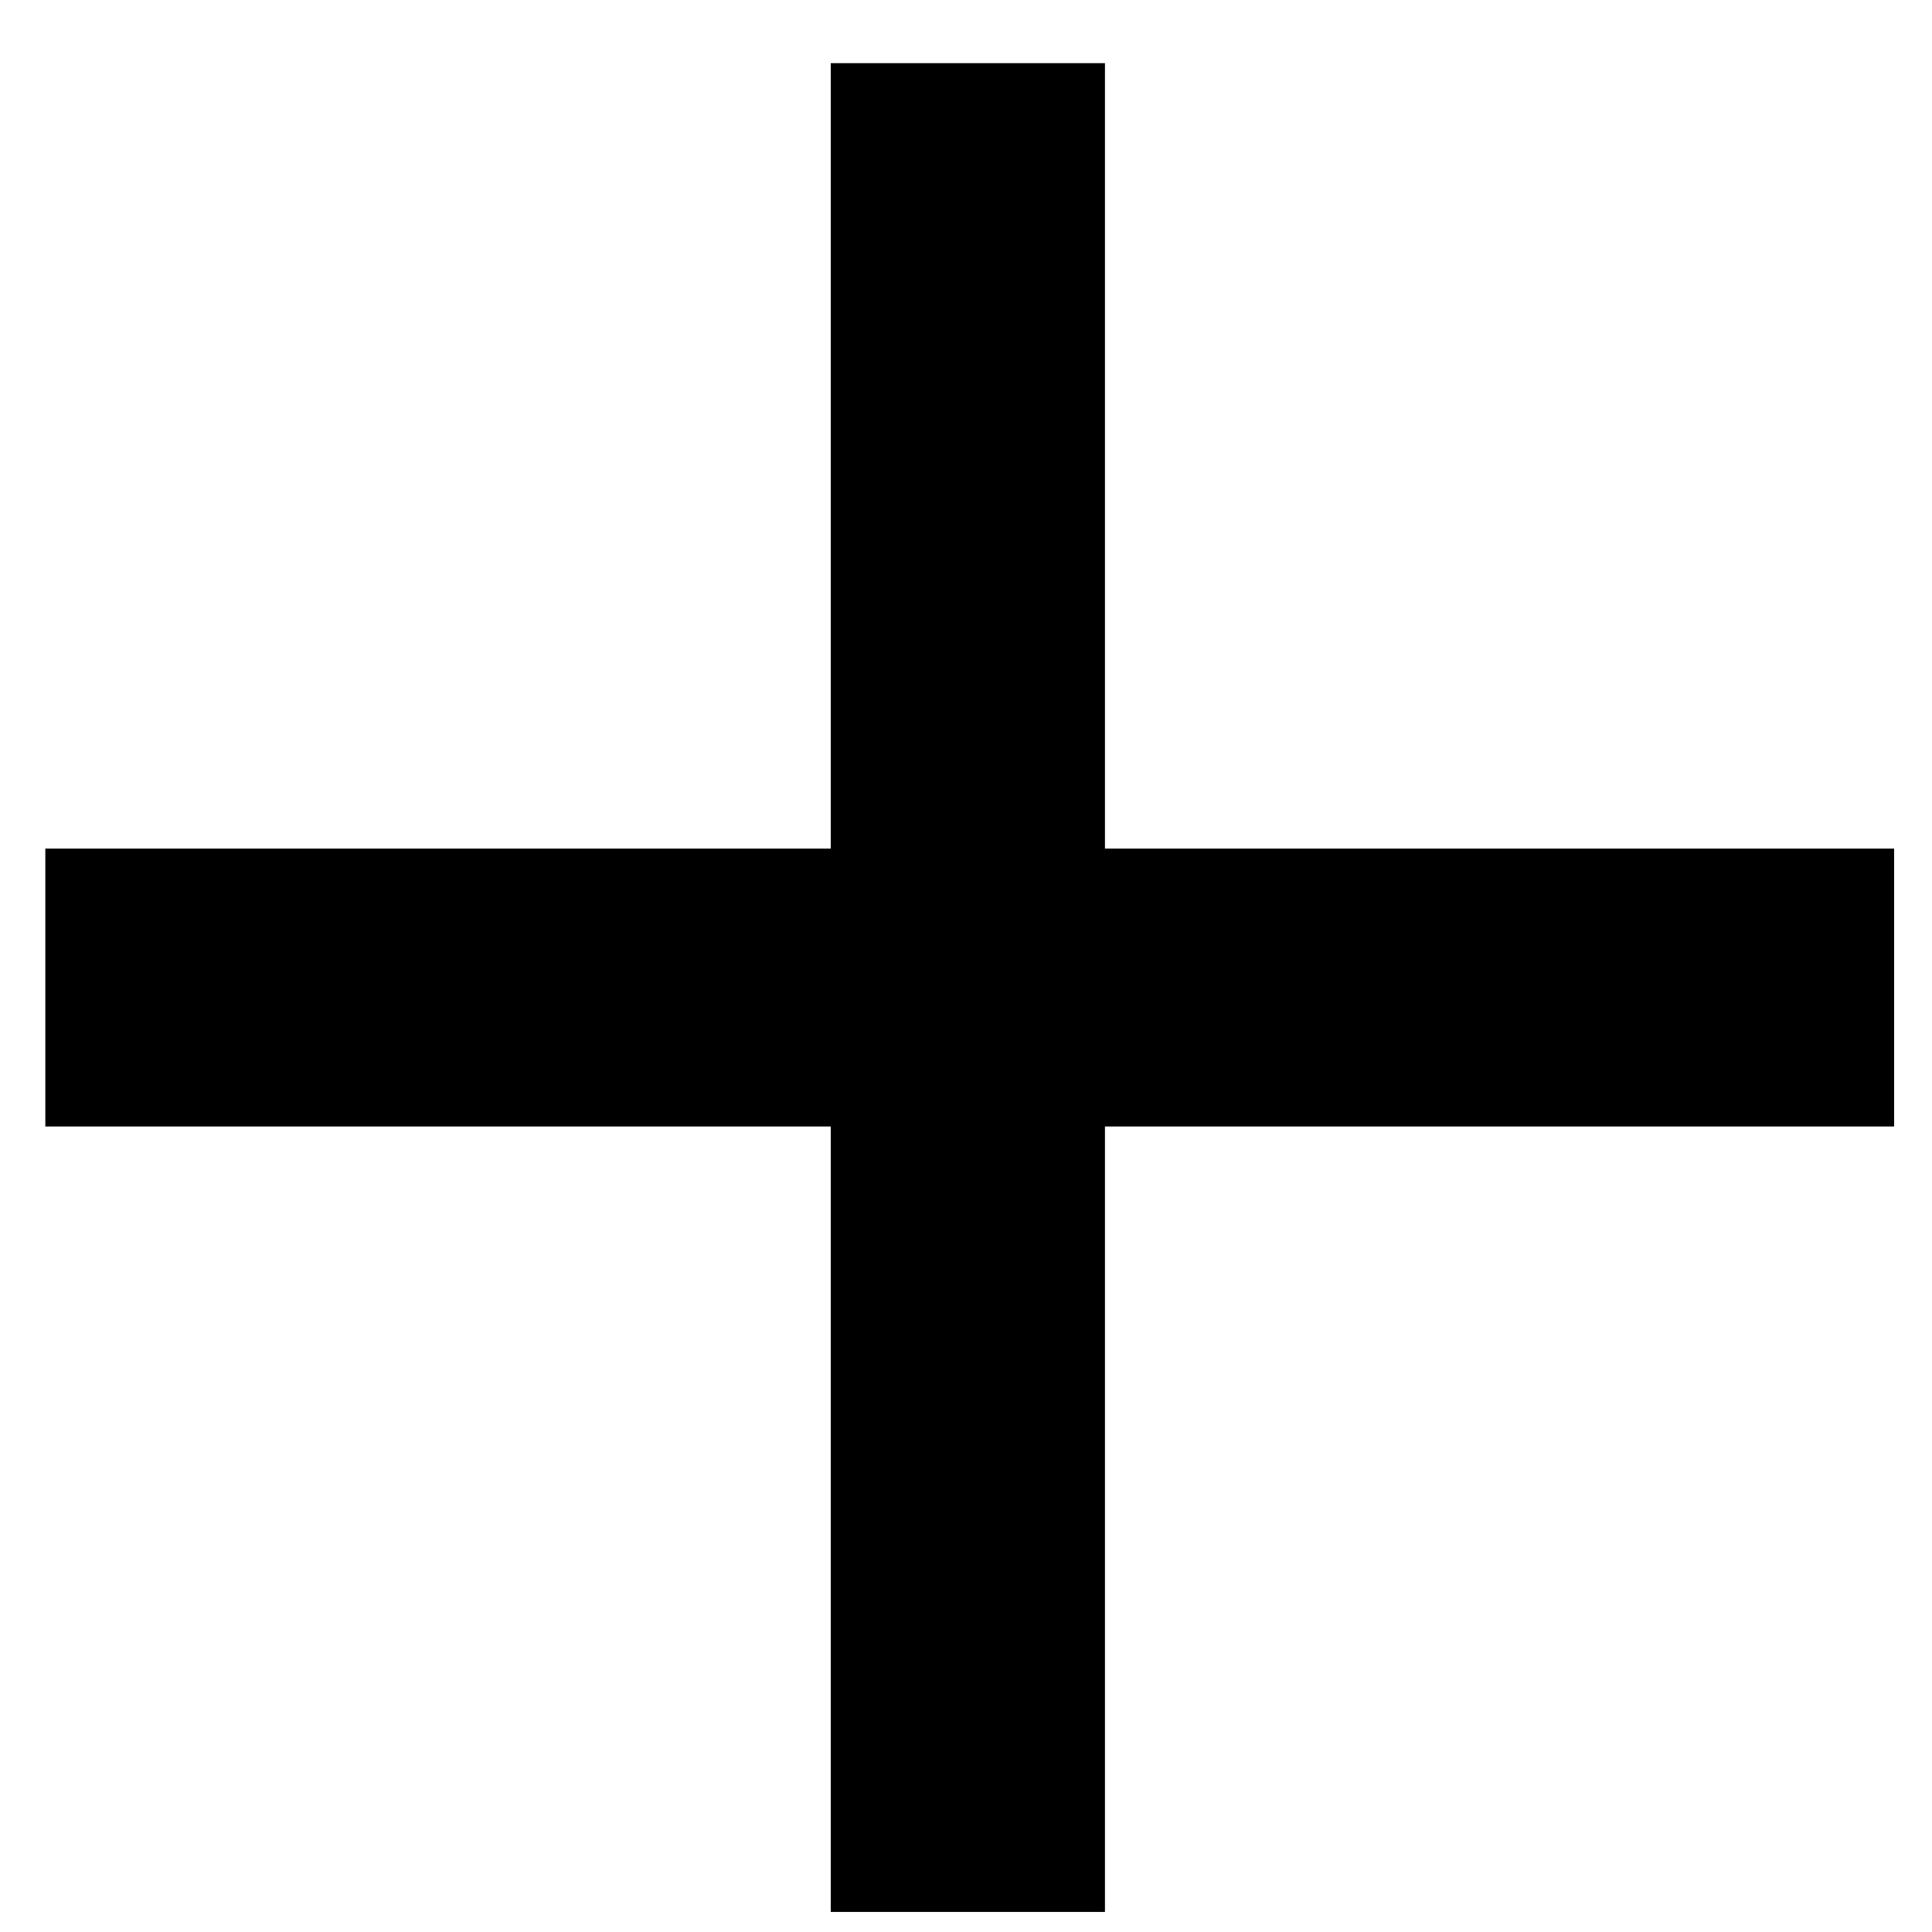
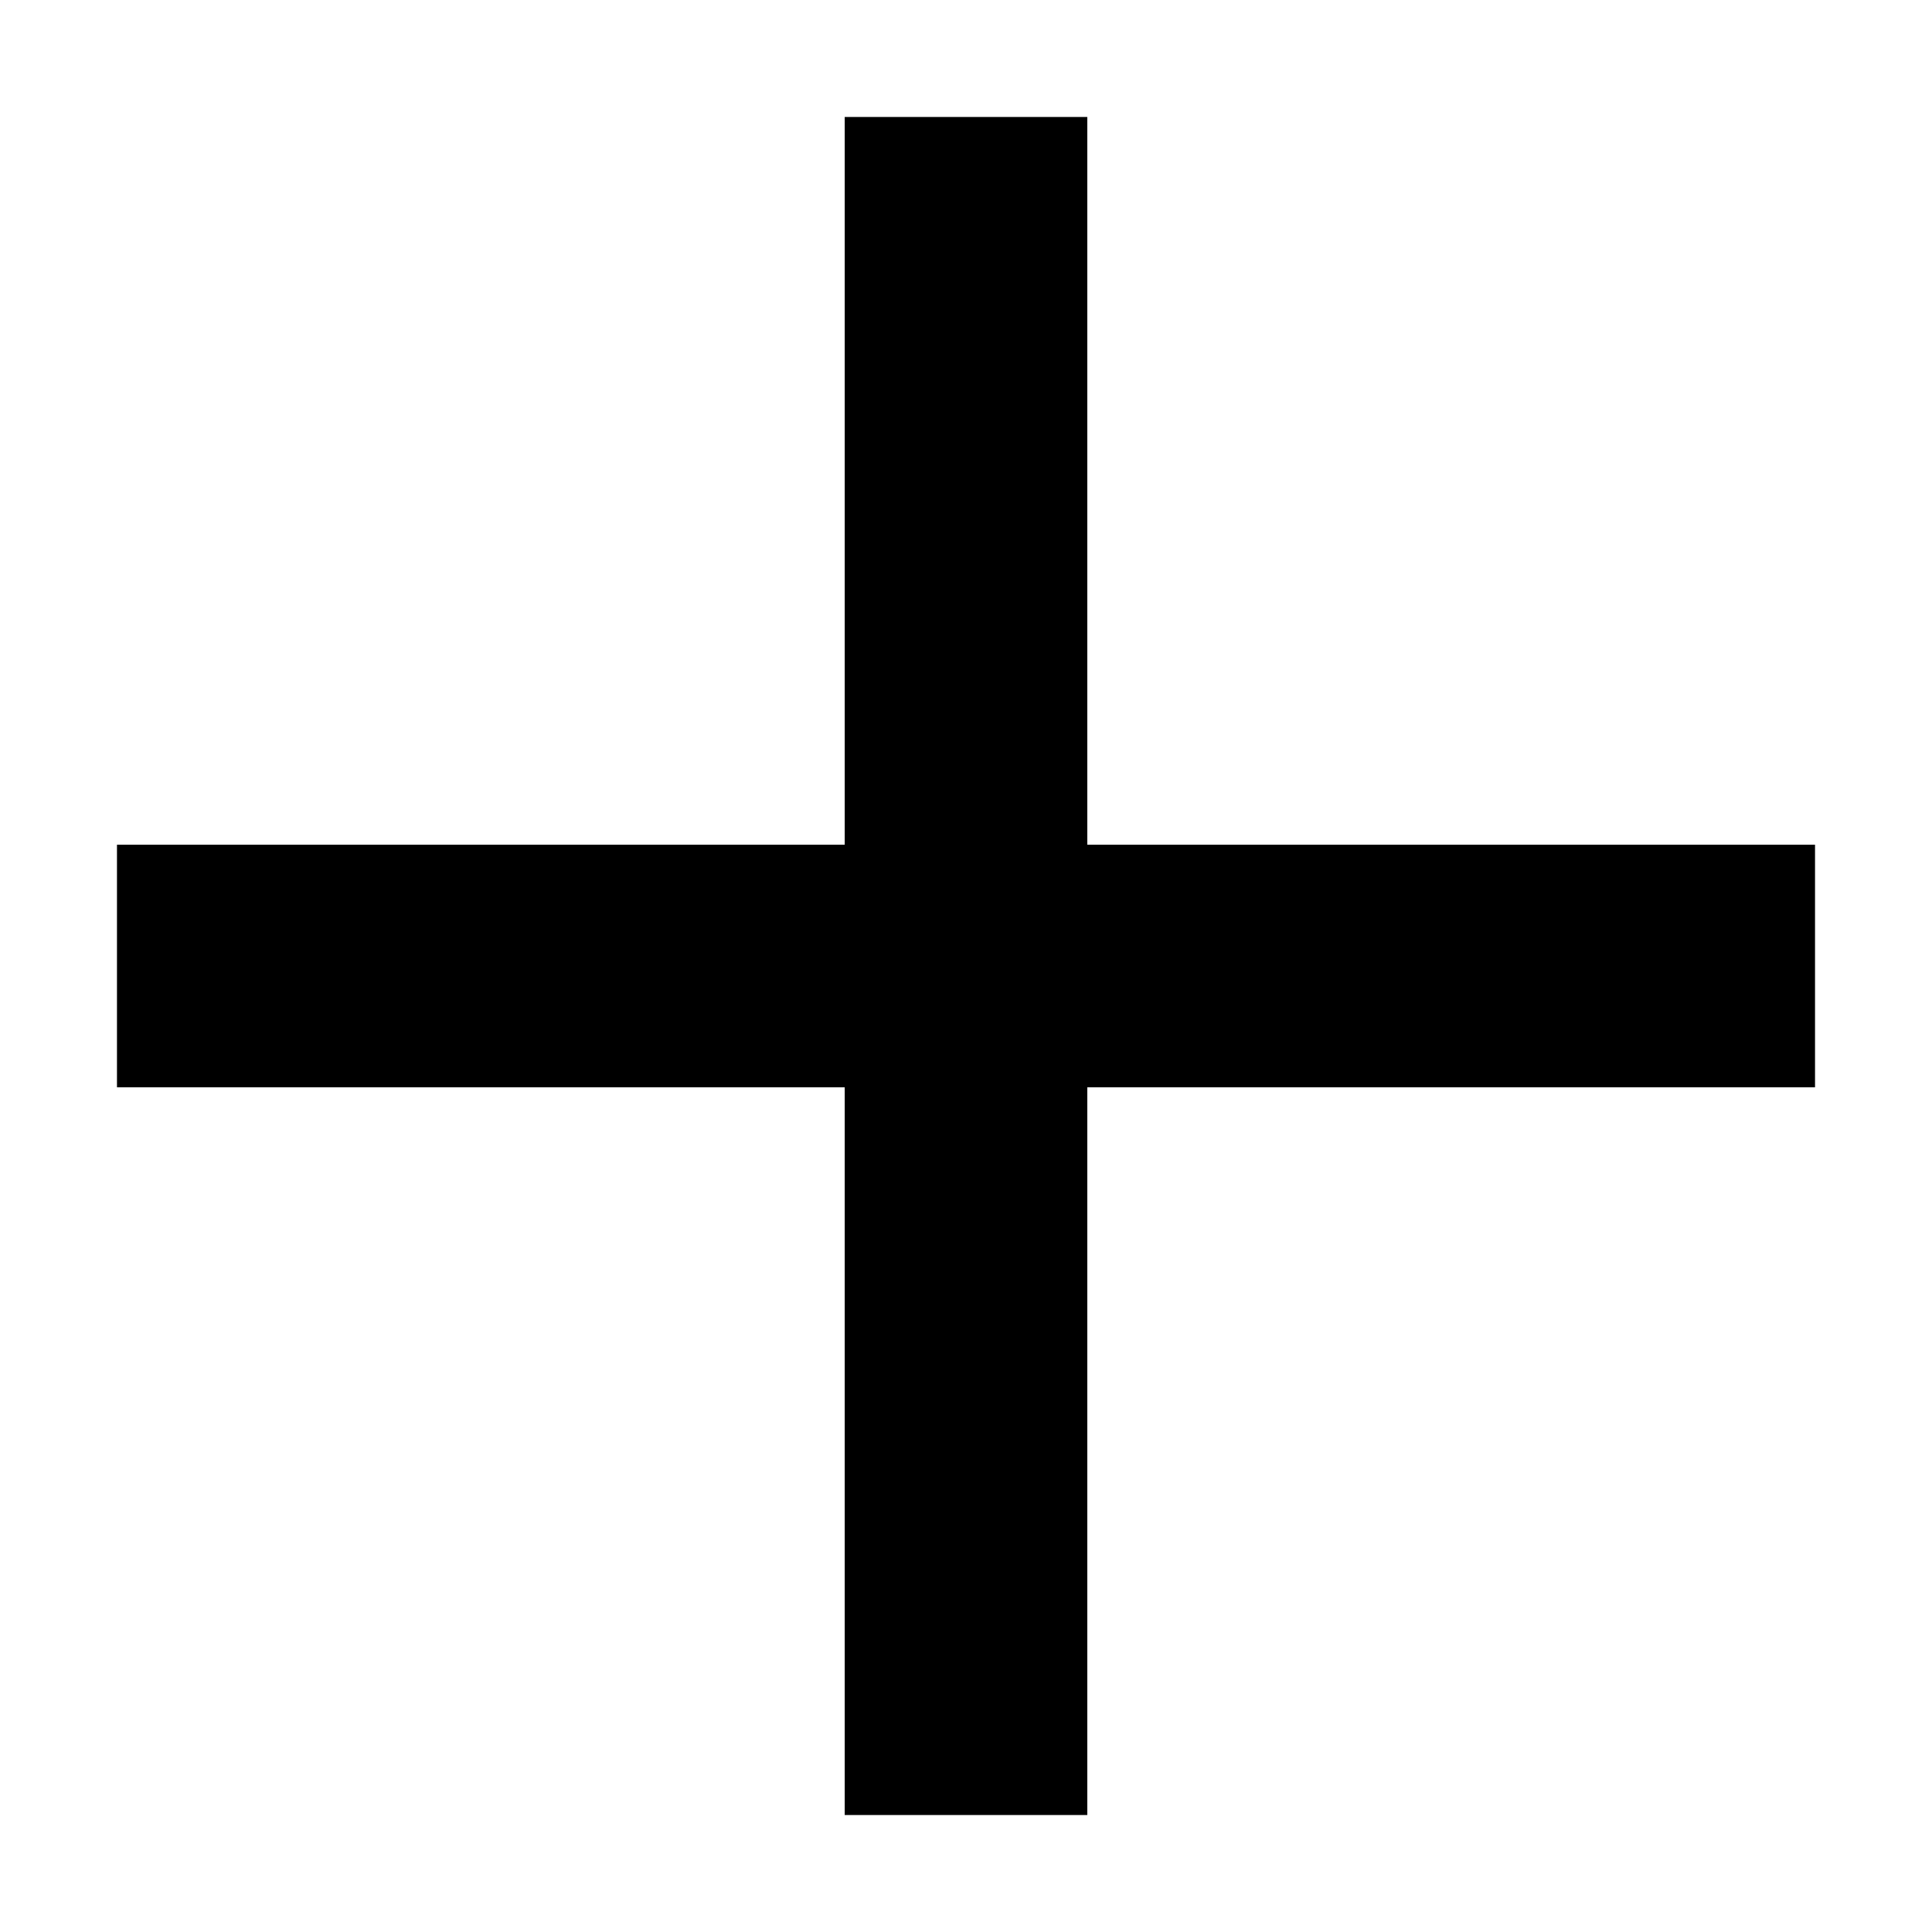
- <svg xmlns="http://www.w3.org/2000/svg" id="图层_1" data-name="图层 1" viewBox="0 0 26 26">
-   <g id="页面-1">
-     <g id="分类-copy-15">
-       <g style="isolation:isolate">
-         <g style="isolation:isolate">
-           <path d="M25.49,15.16H14.87V25.73H11.18V15.16H.61V11.42H11.18V.85h3.69V11.42H25.49Z" />
-         </g>
-       </g>
-     </g>
-   </g>
+ <svg xmlns="http://www.w3.org/2000/svg" t="1592287584704" class="icon" viewBox="0 0 1024 1024" version="1.1" p-id="8057" width="200" height="200">
+   <path d="M962 447.714L576.286 447.714 576.286 62 447.714 62 447.714 447.714 62 447.714 62 576.286 447.714 576.286 447.714 962 576.286 962 576.286 576.286 962 576.286Z" p-id="8058" />
</svg>
